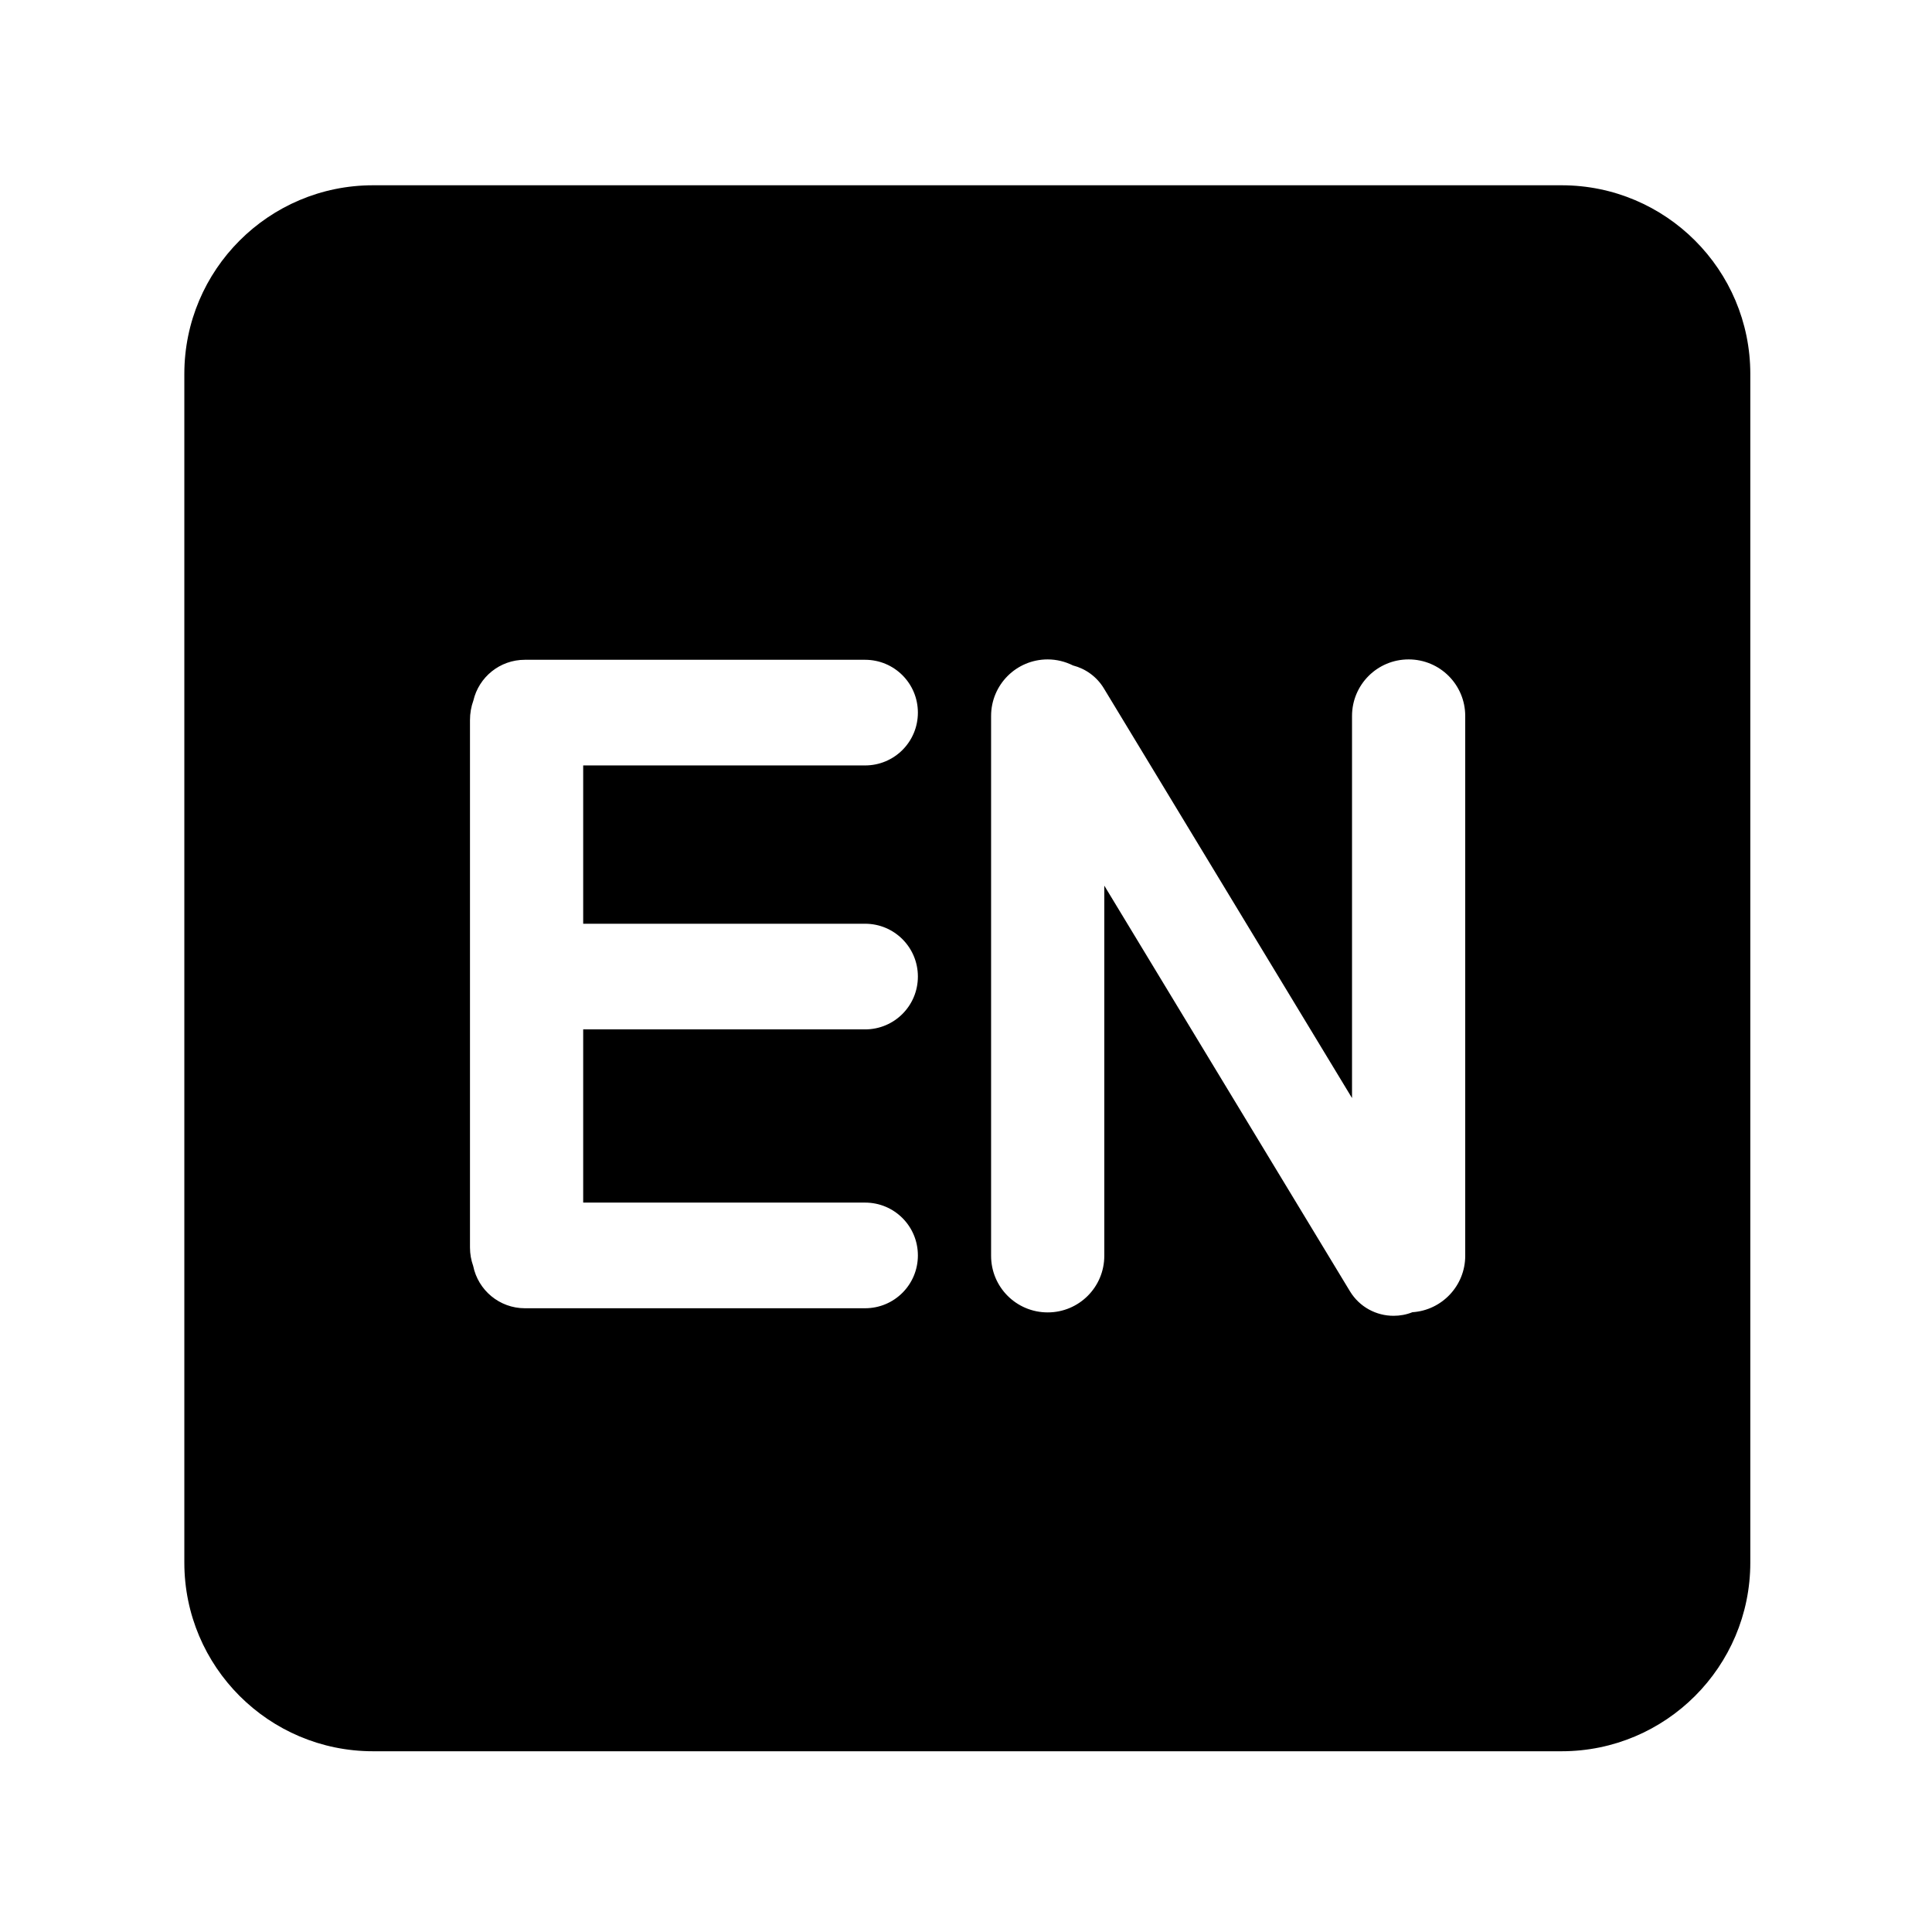
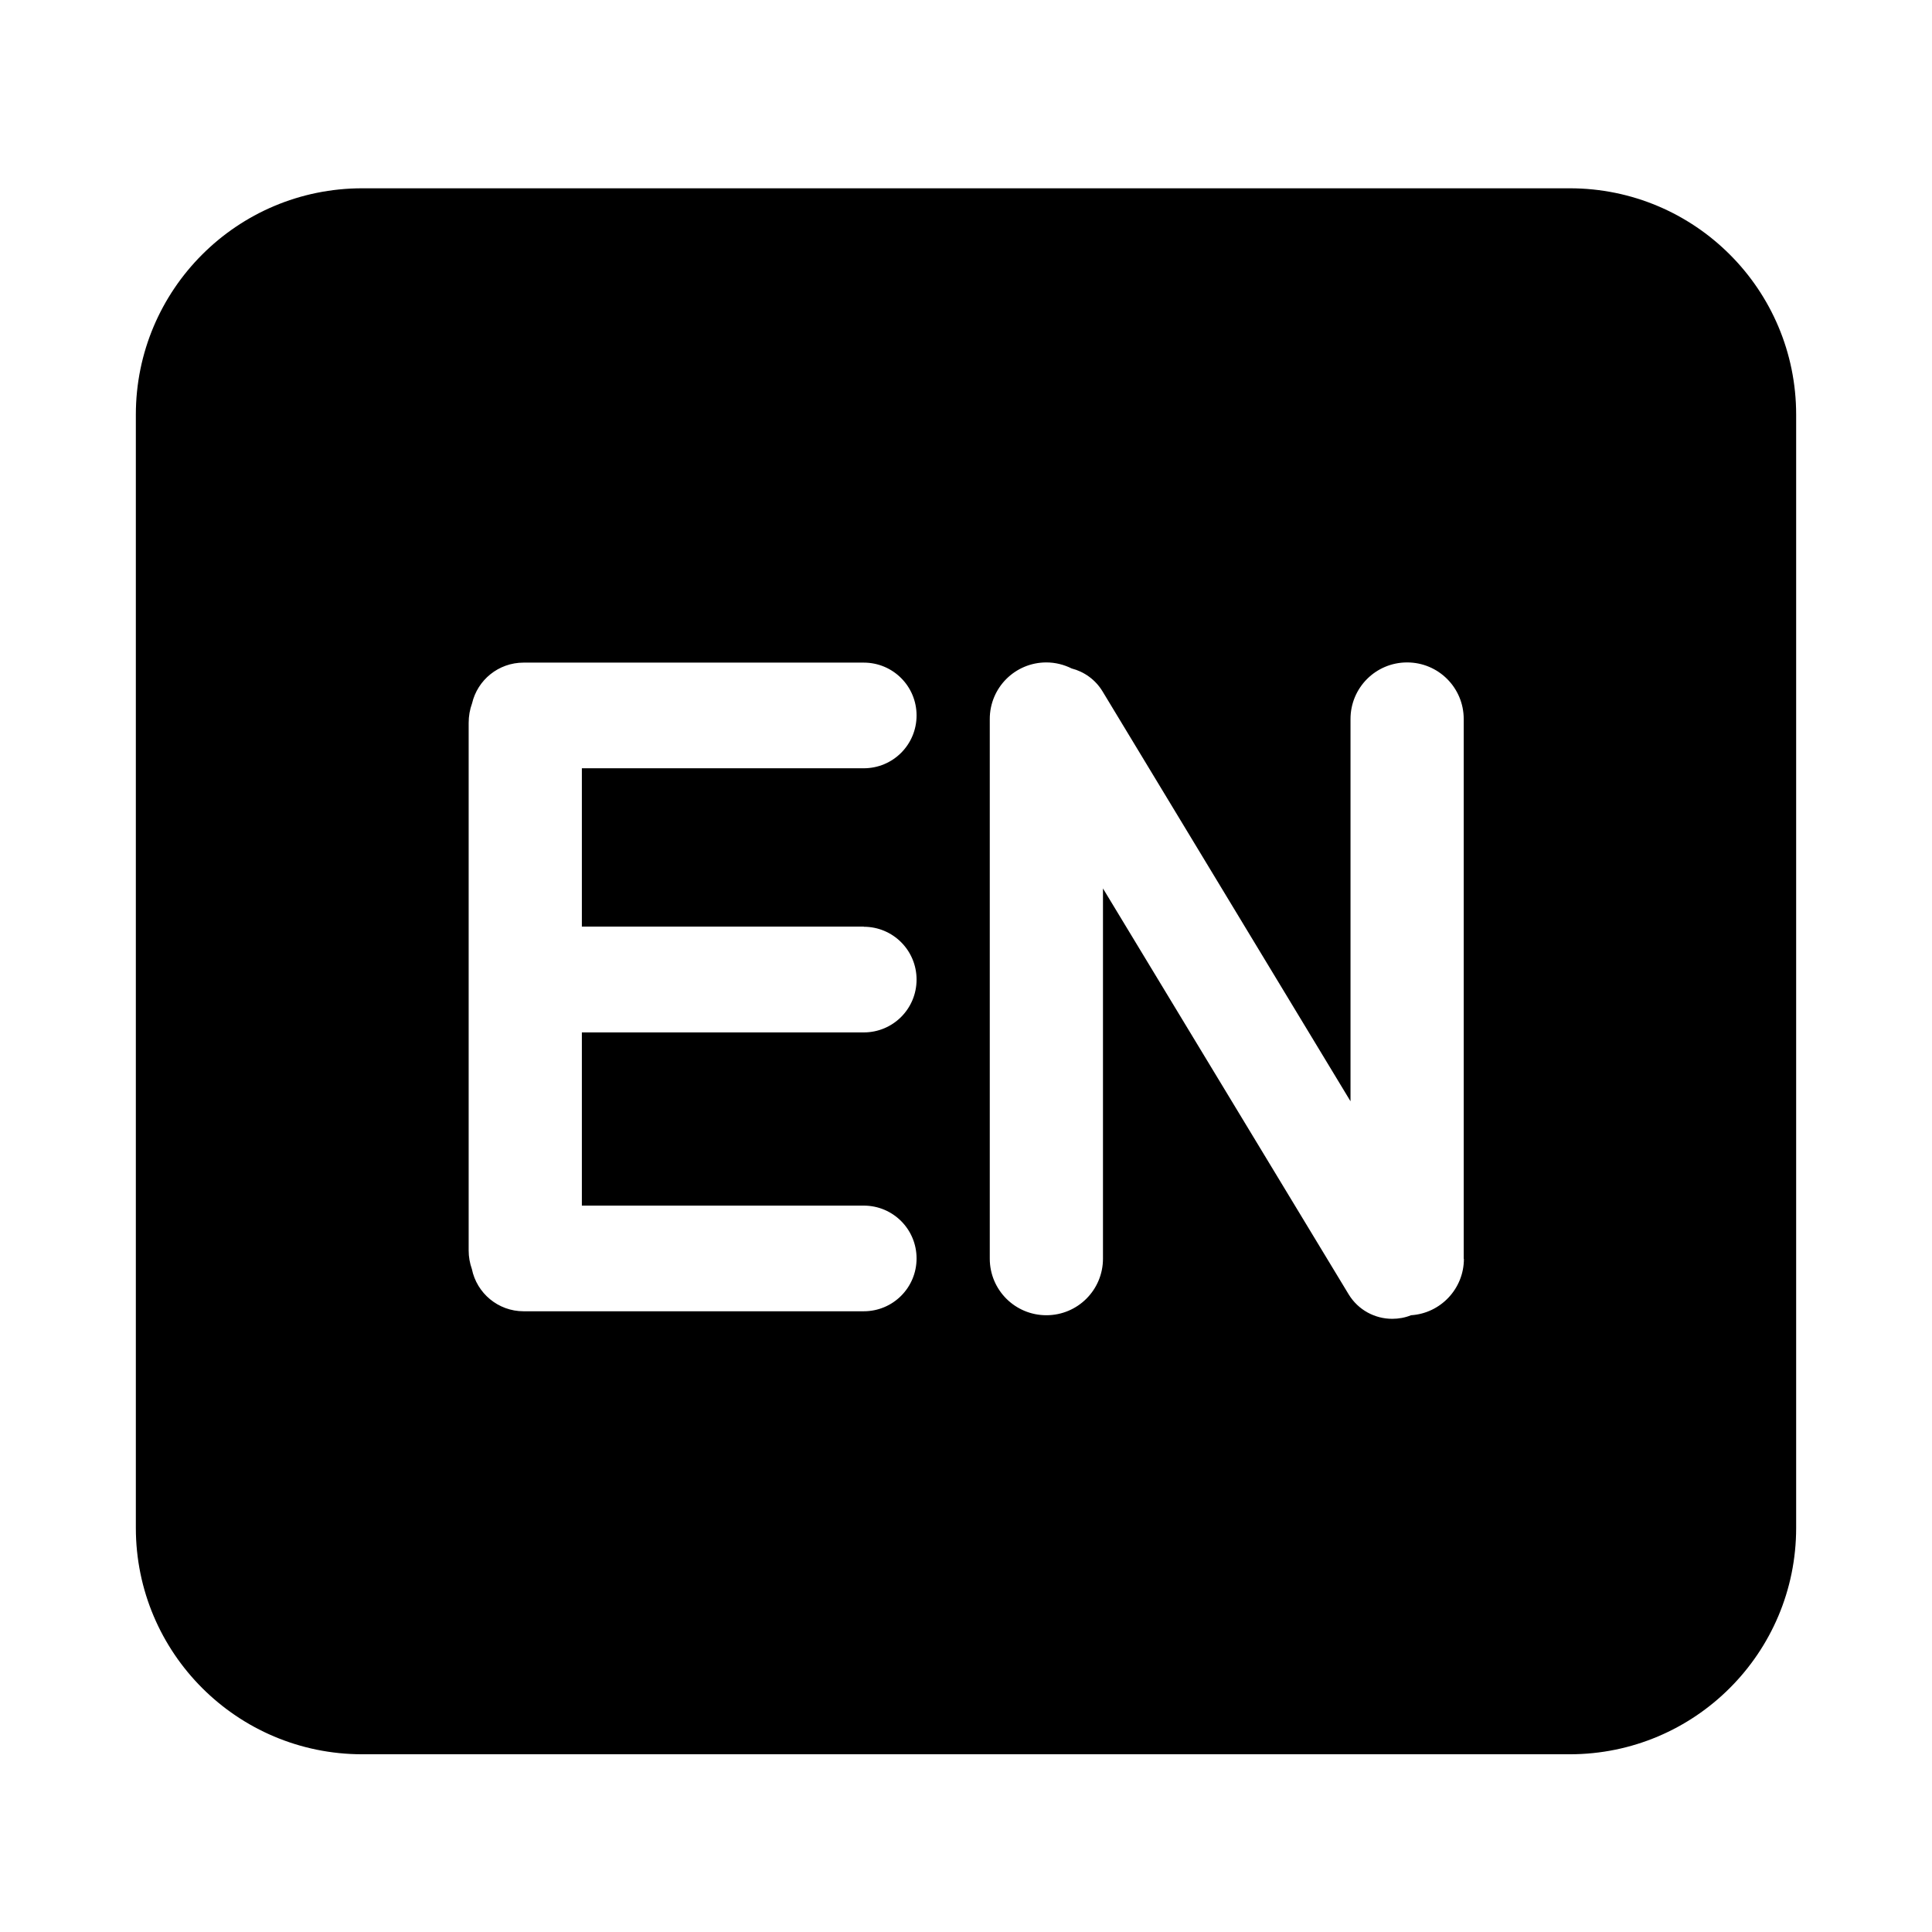
- <svg xmlns="http://www.w3.org/2000/svg" class="icon" width="128px" height="128.00px" viewBox="0 0 1024 1024" version="1.1">
-   <path d="M827.7 98.2h-630c-55.2 0-100 44.8-100 100v630c0 55.2 44.8 100 100 100h630c55.2 0 100-44.8 100-100v-630c0-55.2-44.8-100-100-100zM458.5 489.6c15.5 0 28 12.5 28 28s-12.5 28-28 28H309.1v91.8h149.4c15.5 0 28 12.5 28 28s-12.5 28-28 28H278.2c-13.5 0-24.8-9.6-27.4-22.4-1.1-3.1-1.7-6.4-1.7-9.8V381.7c0-3.6 0.6-7.1 1.8-10.4 2.9-12.4 14-21.6 27.3-21.6h180.3c15.5 0 28 12.5 28 28s-12.5 28-28 28H309.1v83.9h149.4z m318.1 176c0 15.9-12.4 28.9-28 29.9-3.2 1.3-6.6 1.9-10 1.9-9.1 0-18-4.6-23.1-13l-130.2-215v196.2c0 16.6-13.4 30-30 30s-30-13.4-30-30V379.5c0-16.6 13.4-30 30-30 4.8 0 9.4 1.2 13.4 3.2 6.6 1.7 12.6 5.9 16.4 12.2L716.6 582V379.5c0-16.6 13.4-30 30-30s30 13.4 30 30v286.1z" />
+ <svg xmlns="http://www.w3.org/2000/svg" t="1639993684699" class="icon" viewBox="0 0 1024 1024" version="1.1" p-id="5648" width="128" height="128">
+   <defs>
+     <style type="text/css" />
+   </defs>
+   <path d="M832 99.8H192c-66.3 0-120 53.7-120 120v590c0 66.3 53.7 120 120 120h640c66.3 0 120-53.7 120-120v-590c0-66.3-53.7-120-120-120zM457.8 491.2c15.5 0 28 12.5 28 28s-12.5 28-28 28H308.4V639h149.4c15.5 0 28 12.5 28 28s-12.5 28-28 28H277.5c-13.5 0-24.8-9.6-27.4-22.4-1.1-3.1-1.7-6.4-1.7-9.8V383.2c0-3.6 0.6-7.1 1.8-10.4 2.9-12.4 14-21.6 27.3-21.6h180.3c15.5 0 28 12.5 28 28s-12.5 28-28 28H308.4v83.9h149.4z m318.1 176c0 15.9-12.4 28.9-28 29.9-3.2 1.3-6.6 1.9-10 1.9-9.1 0-18-4.6-23.1-13L584.6 470.9v196.2c0 16.6-13.4 30-30 30s-30-13.4-30-30v-286c0-16.6 13.4-30 30-30 4.8 0 9.4 1.2 13.4 3.2 6.6 1.7 12.6 5.9 16.4 12.2l131.4 217.2V381.1c0-16.6 13.4-30 30-30s30 13.4 30 30v286.1z" p-id="5649" />
</svg>
